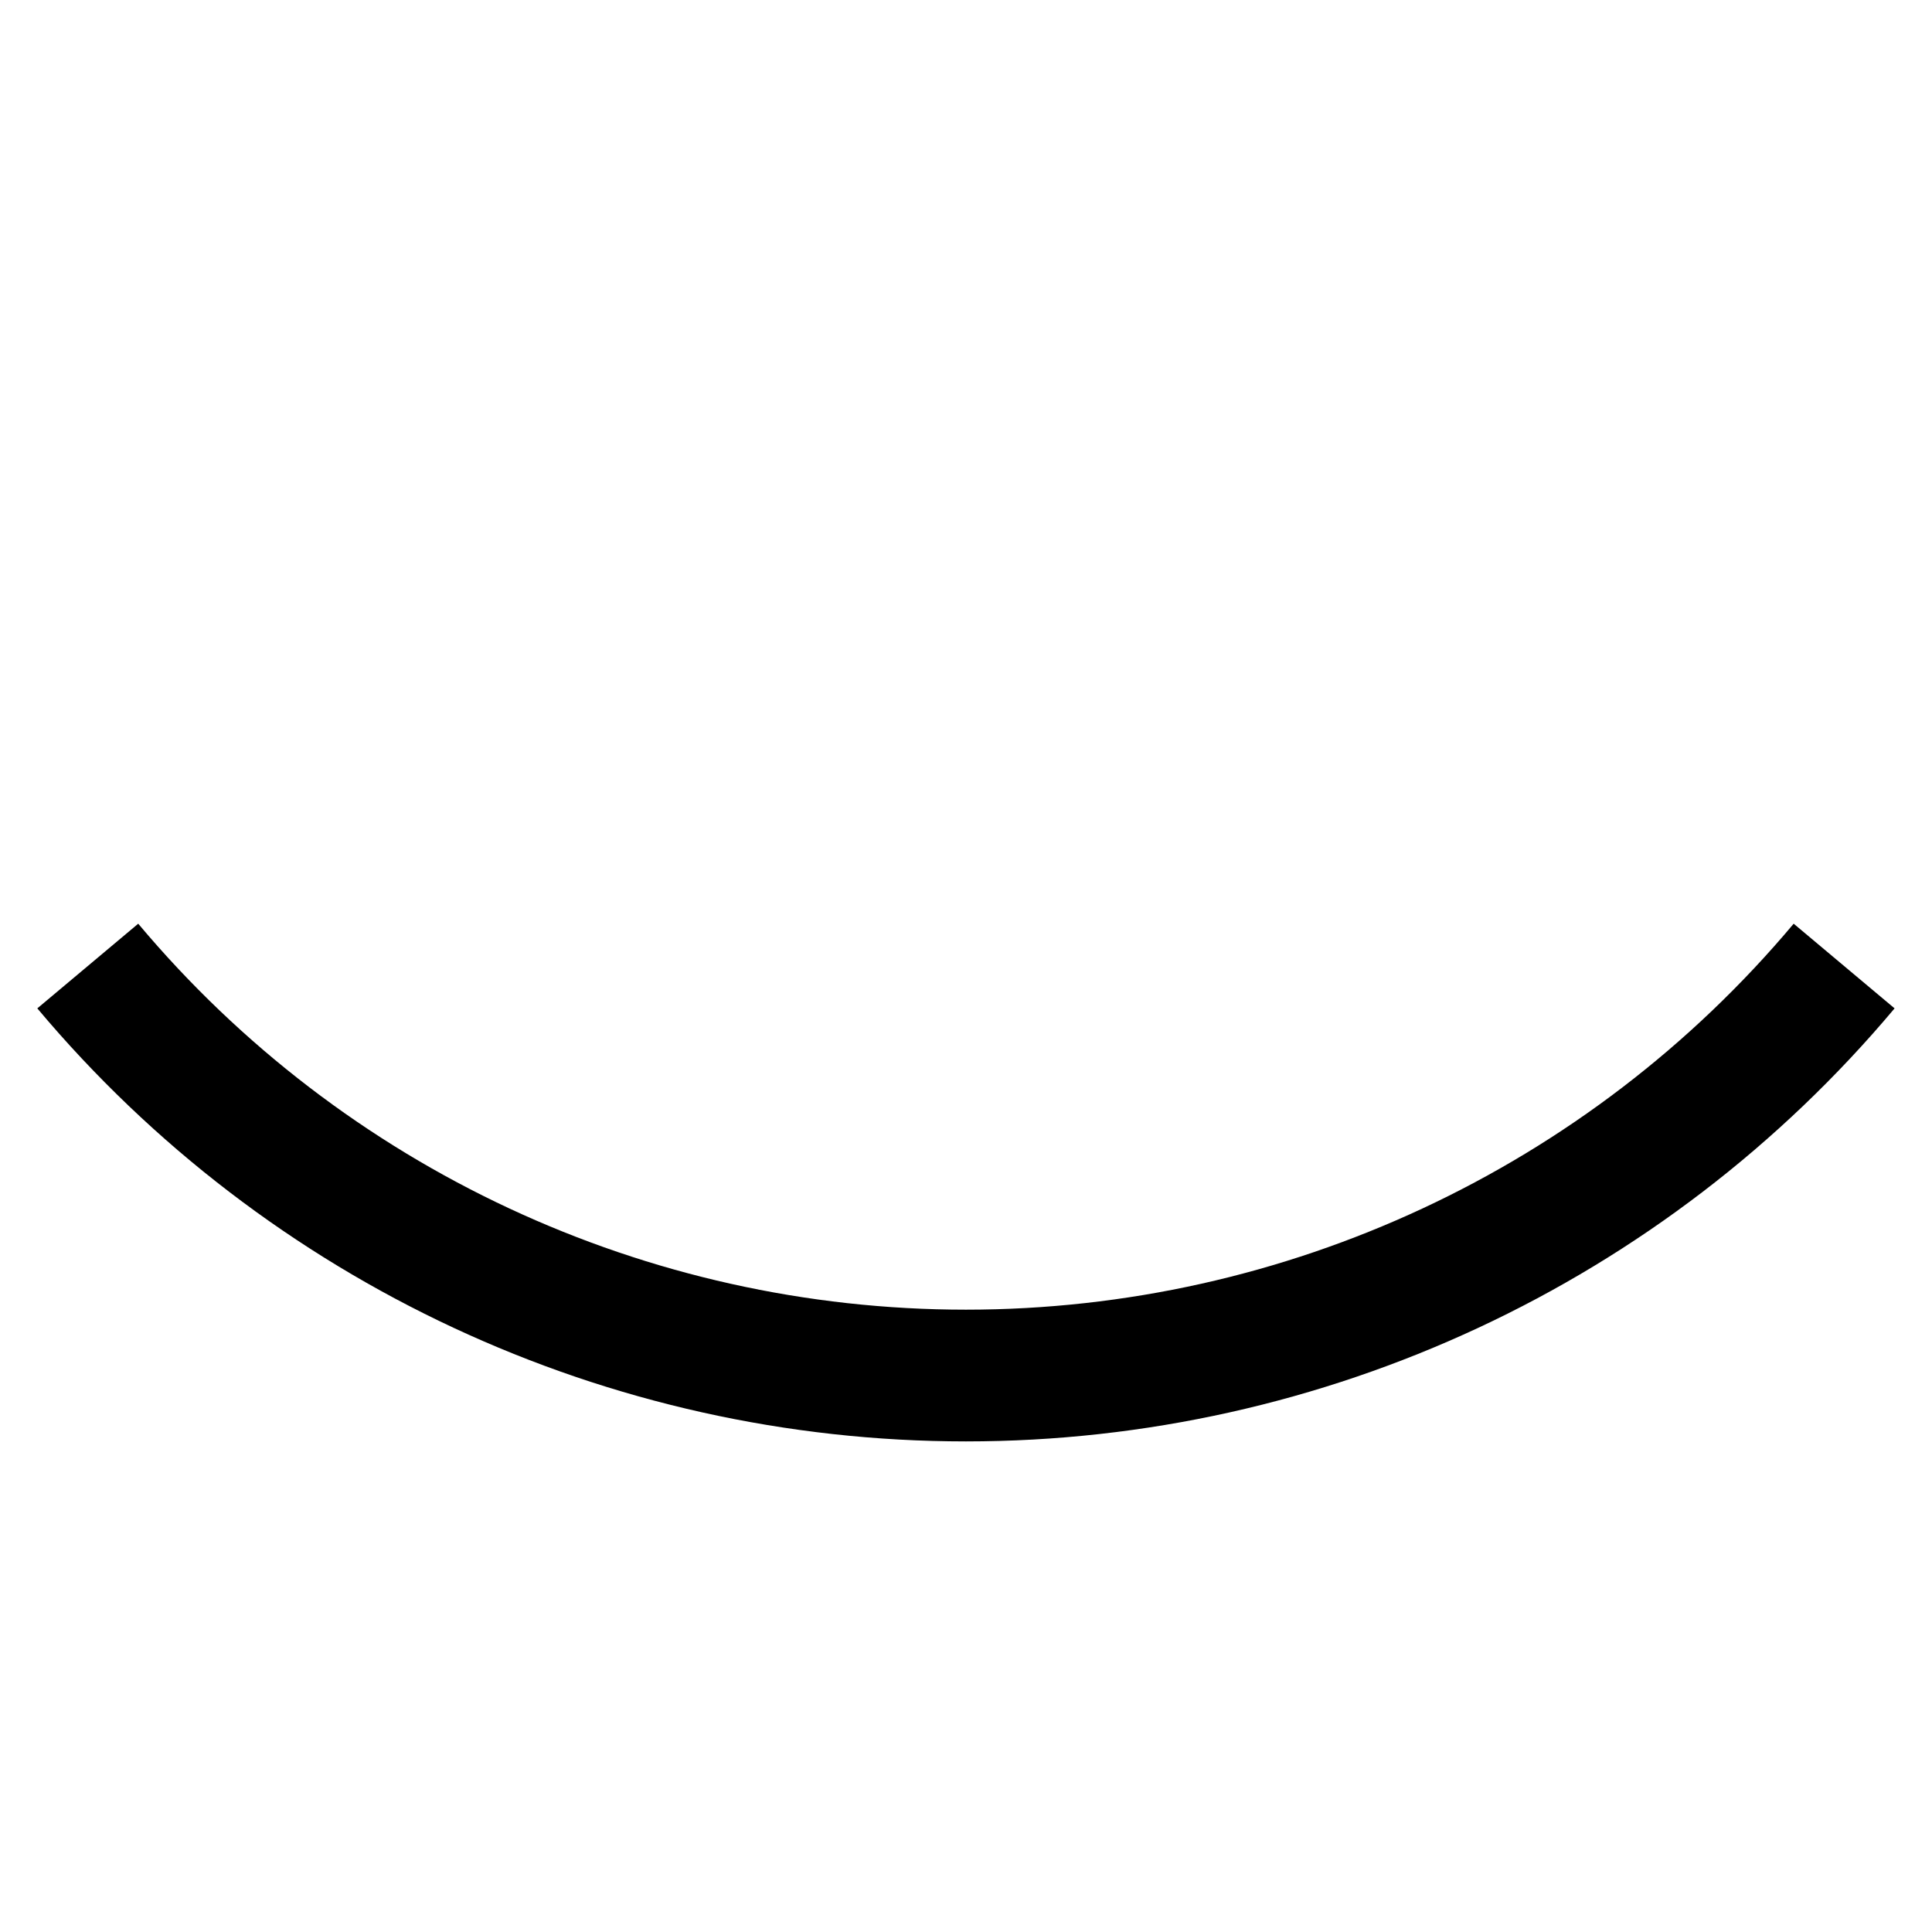
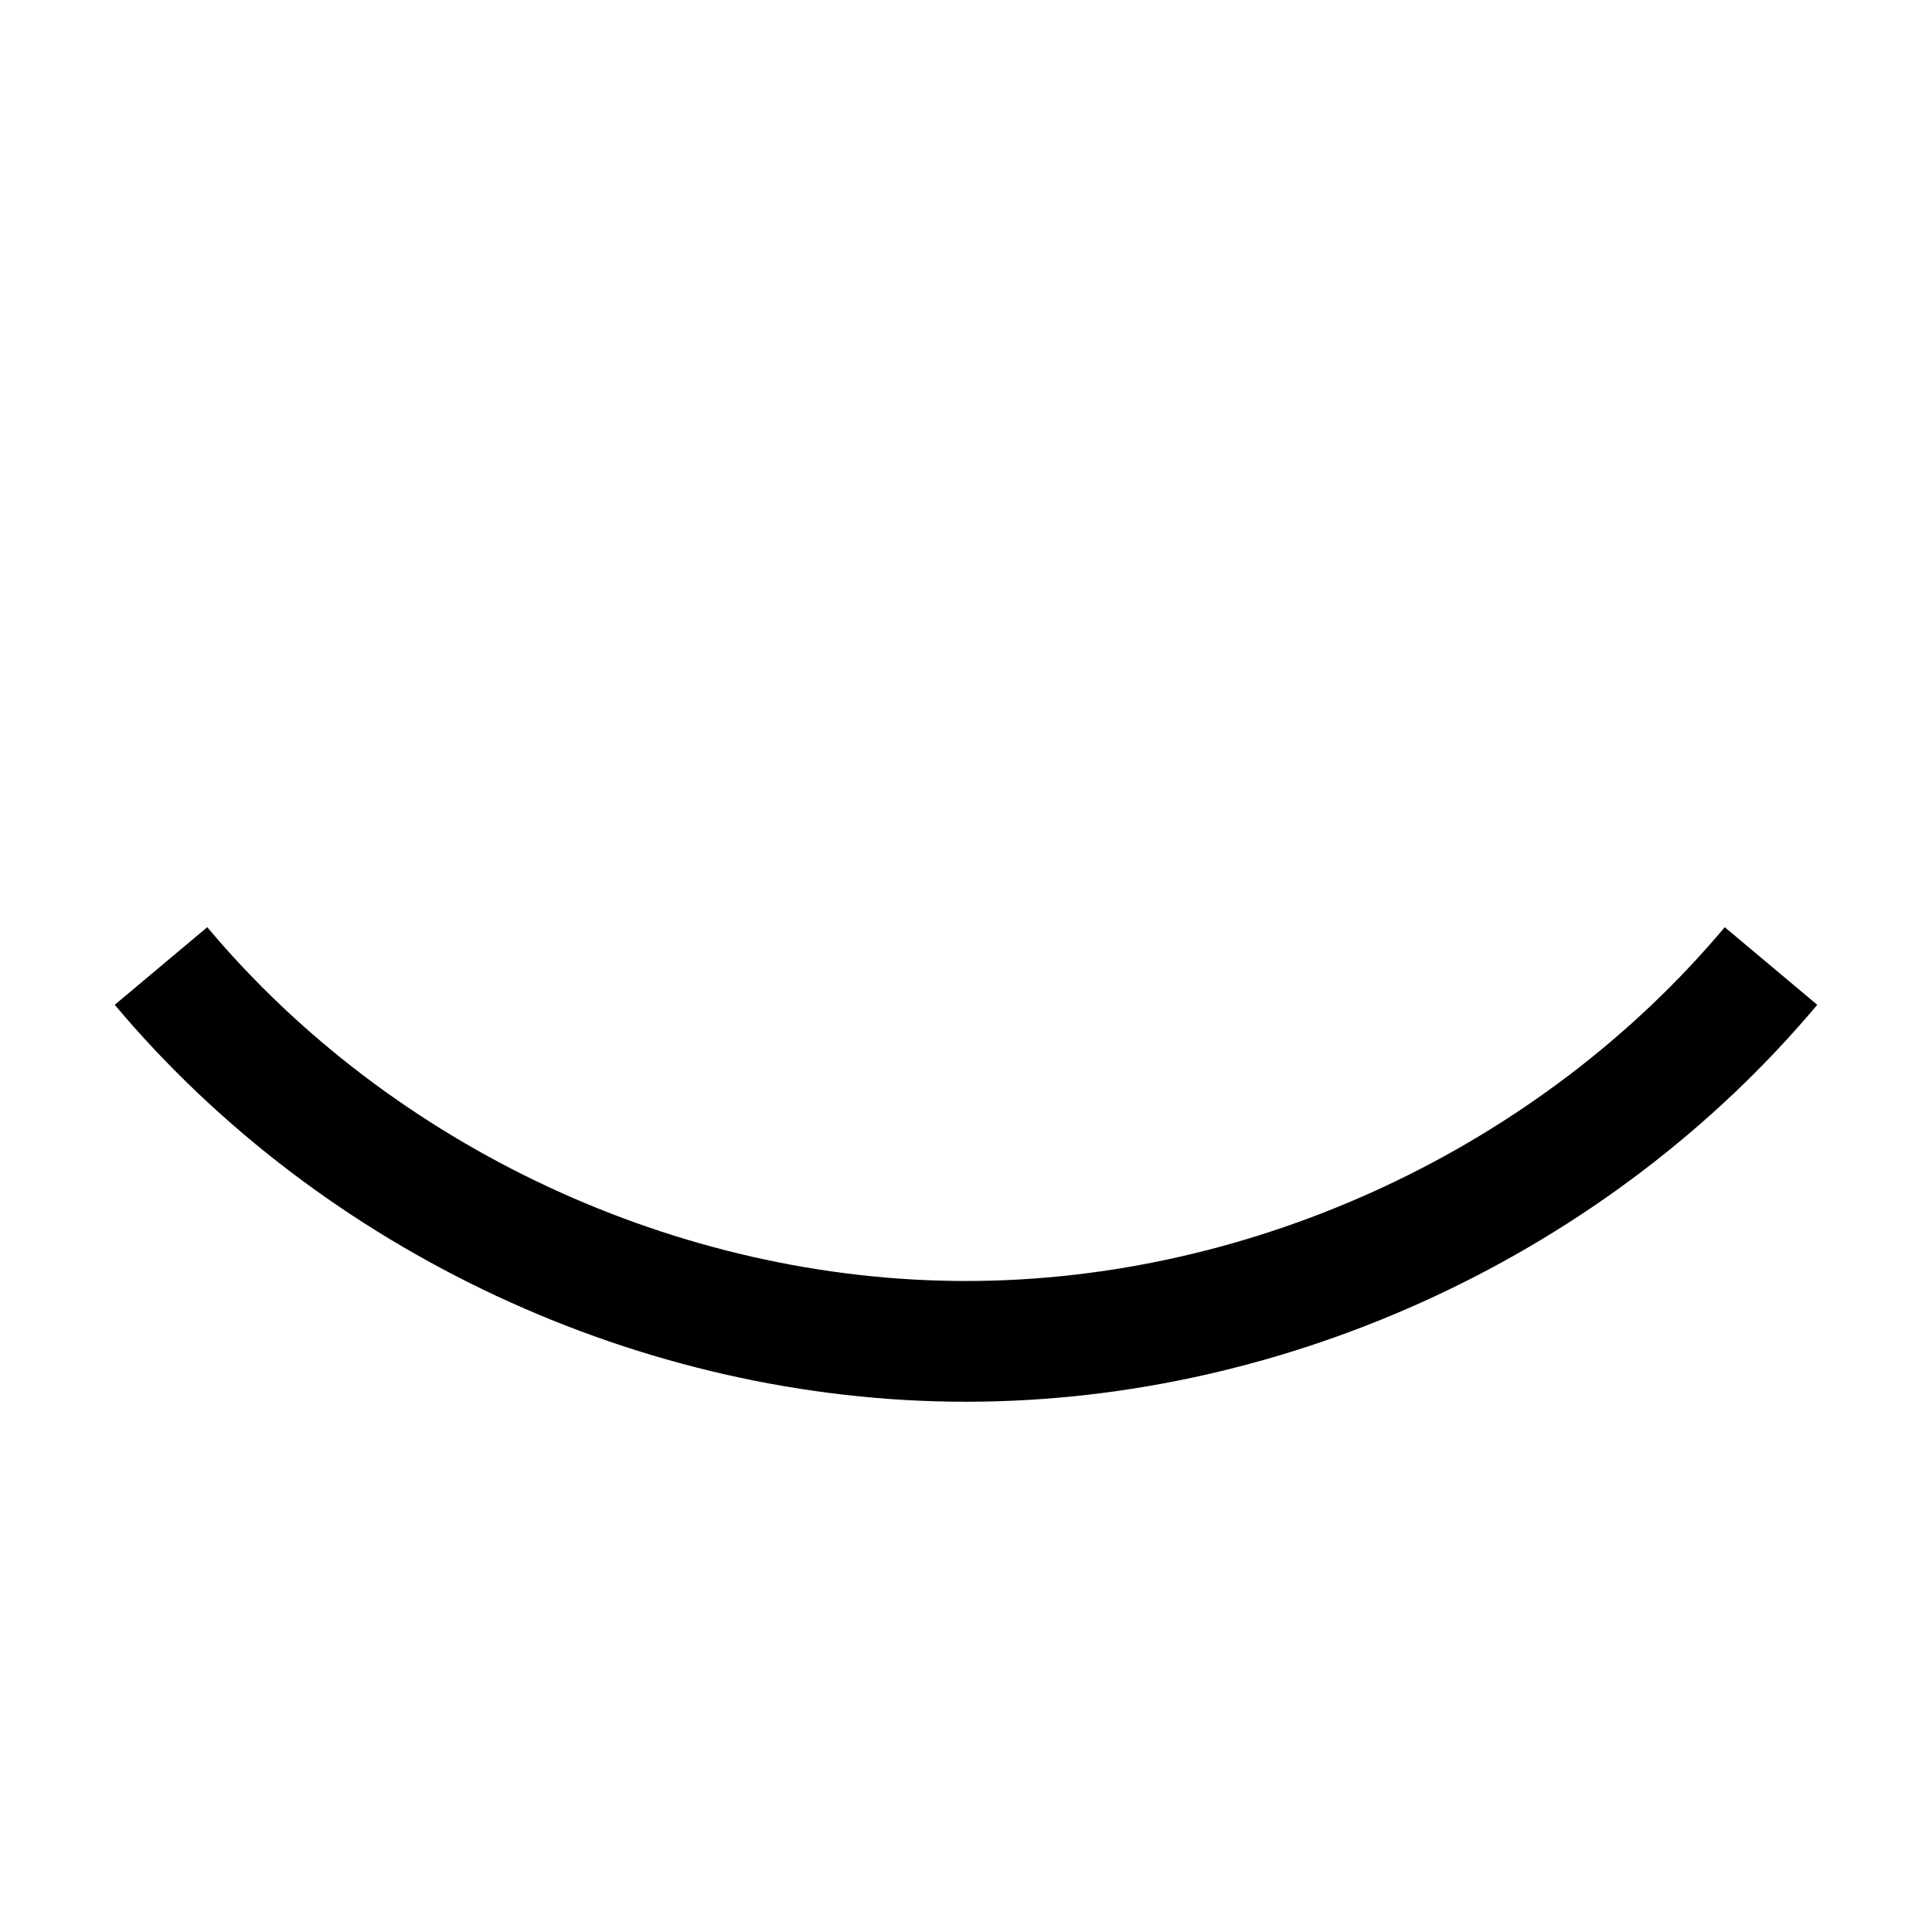
- <svg xmlns="http://www.w3.org/2000/svg" version="1.1" width="22" height="22" id="svg2989">
-   <defs id="defs2991" />
-   <path d="m 19.426,11.071 a 11,11 0 0 1 -16.853,-1e-6" transform="matrix(1.186734,0,0,1.186734,-2.054072,-2.137931)" id="path3053" style="fill:none;stroke:#000000;stroke-width:1.264" />
+ <svg xmlns="http://www.w3.org/2000/svg" id="svg2989" height="24" width="24" version="1.1">
+   <path id="path3053" d="m22 12c-2.441 2.909-6.203 4.663-10 4.663s-7.559-1.754-10-4.663" stroke="#000" stroke-width="1.5" fill="none" />
</svg>
